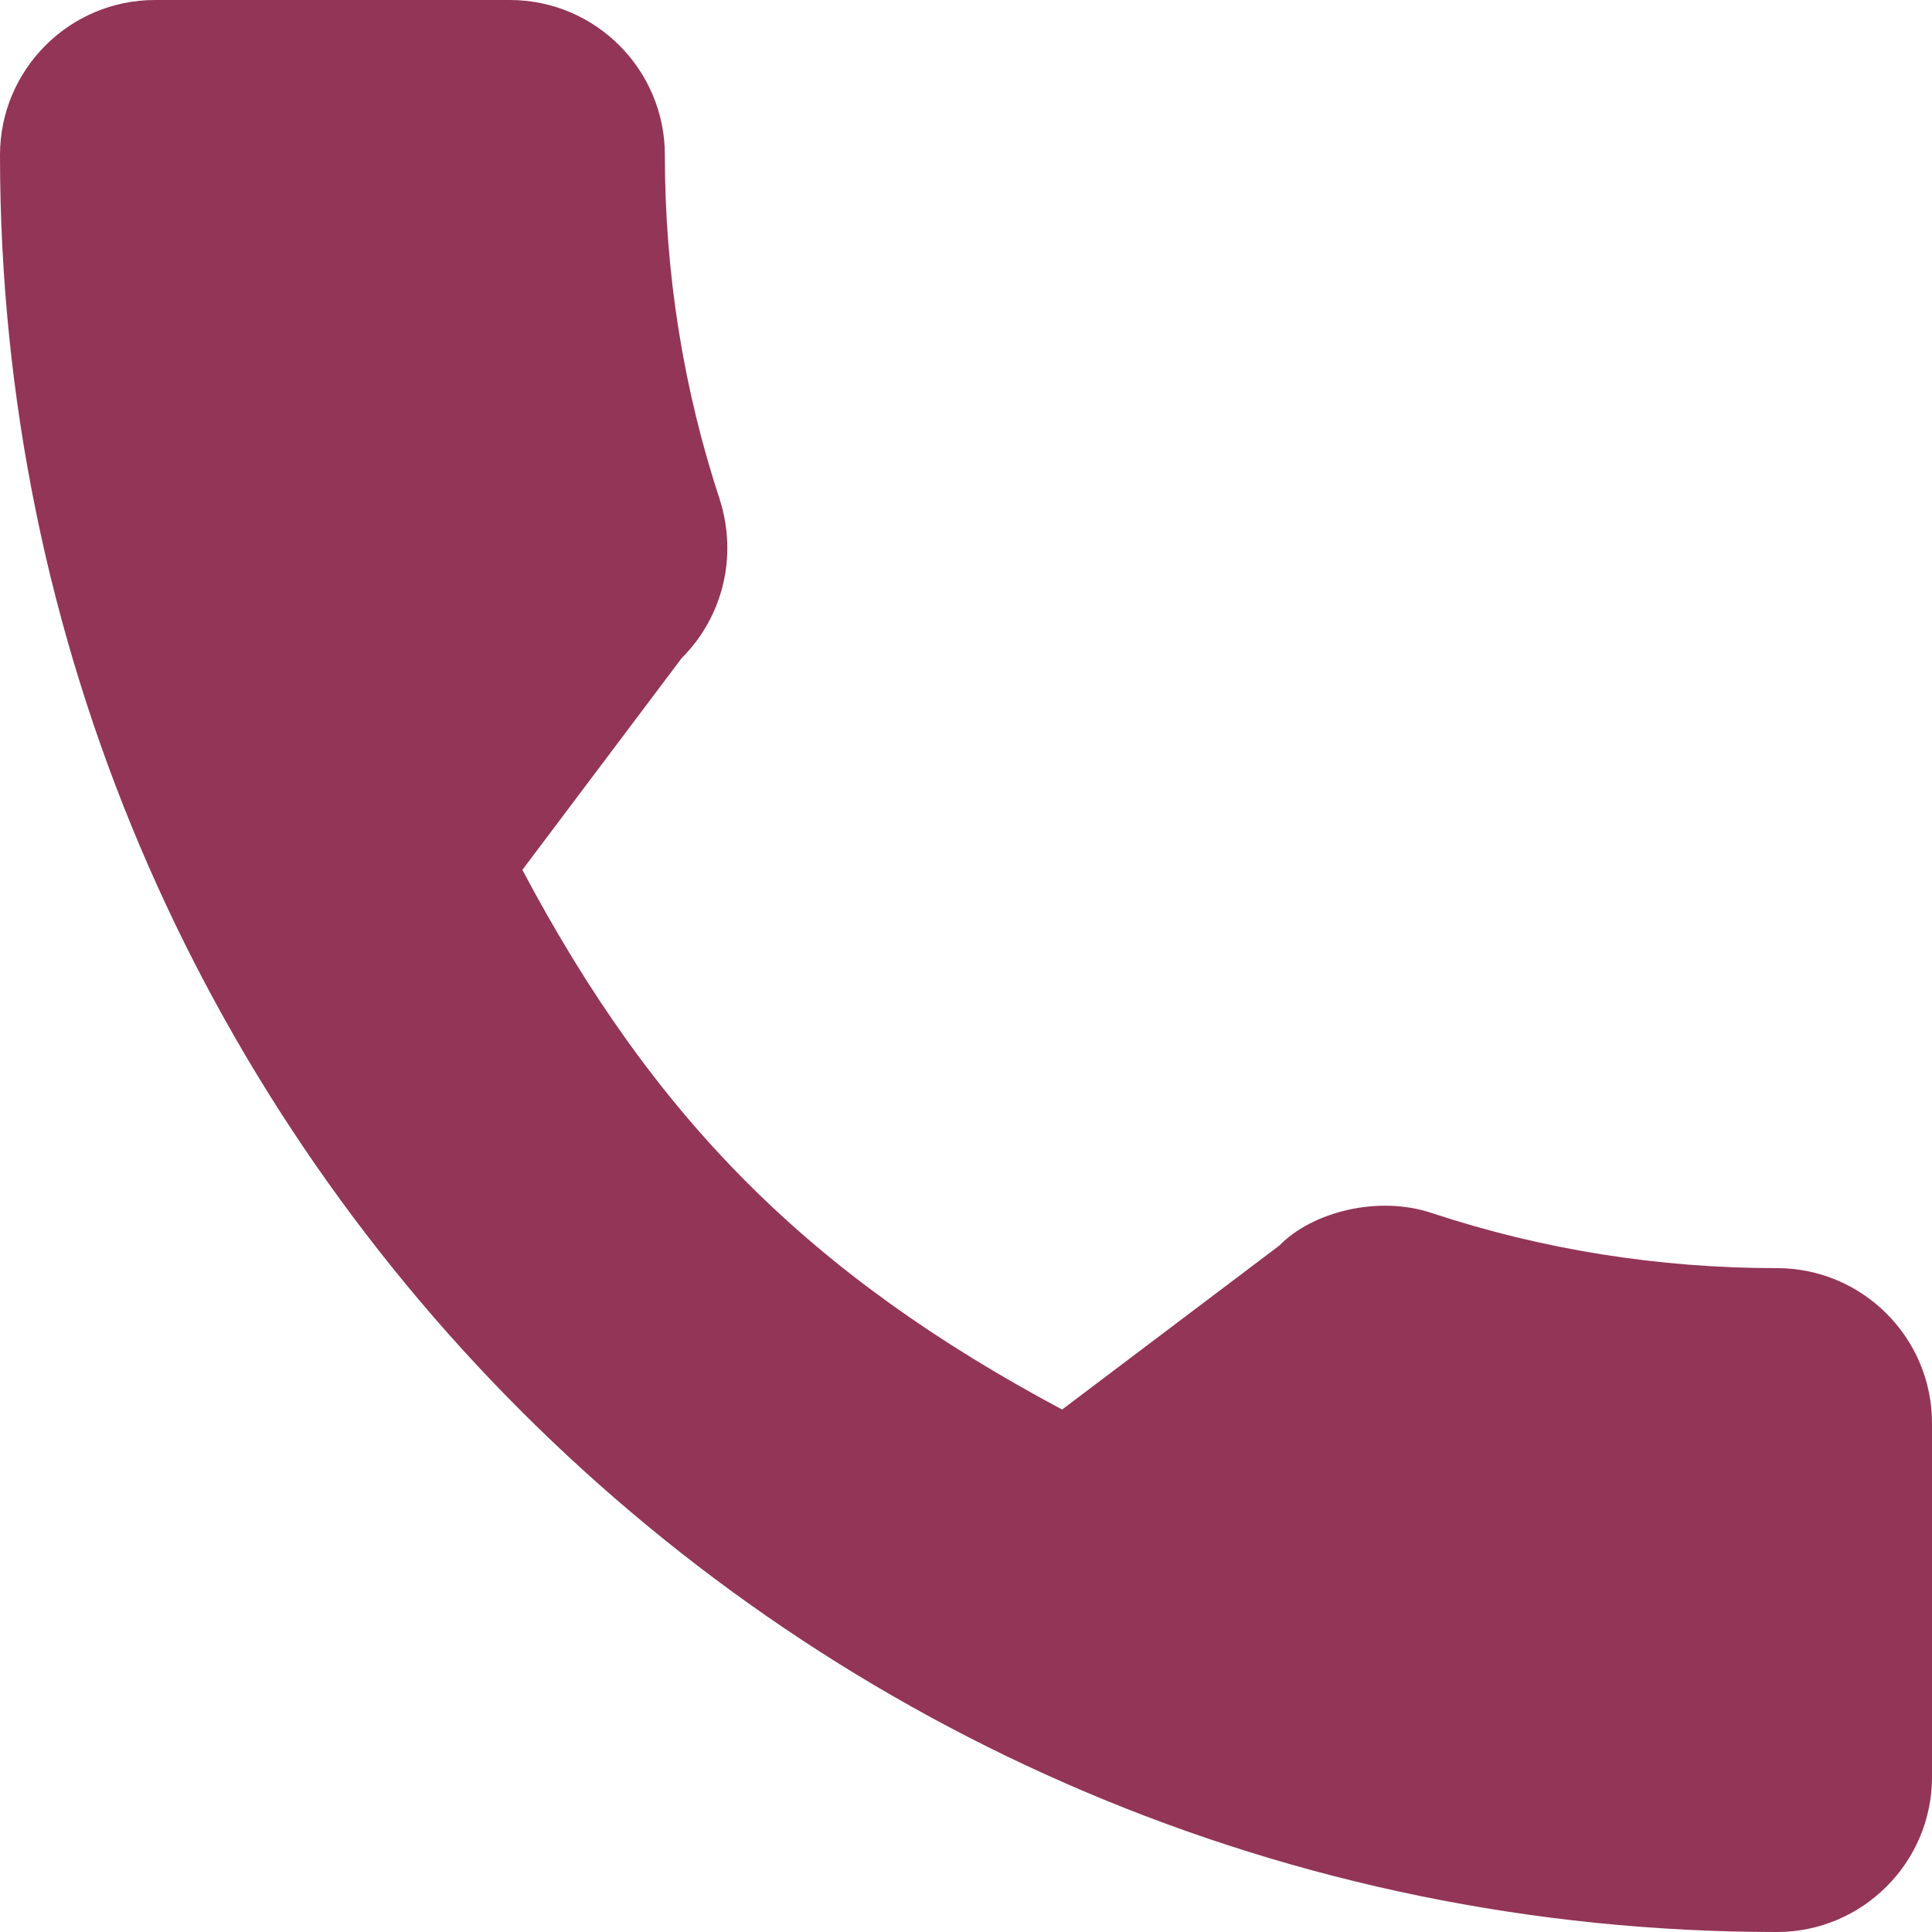
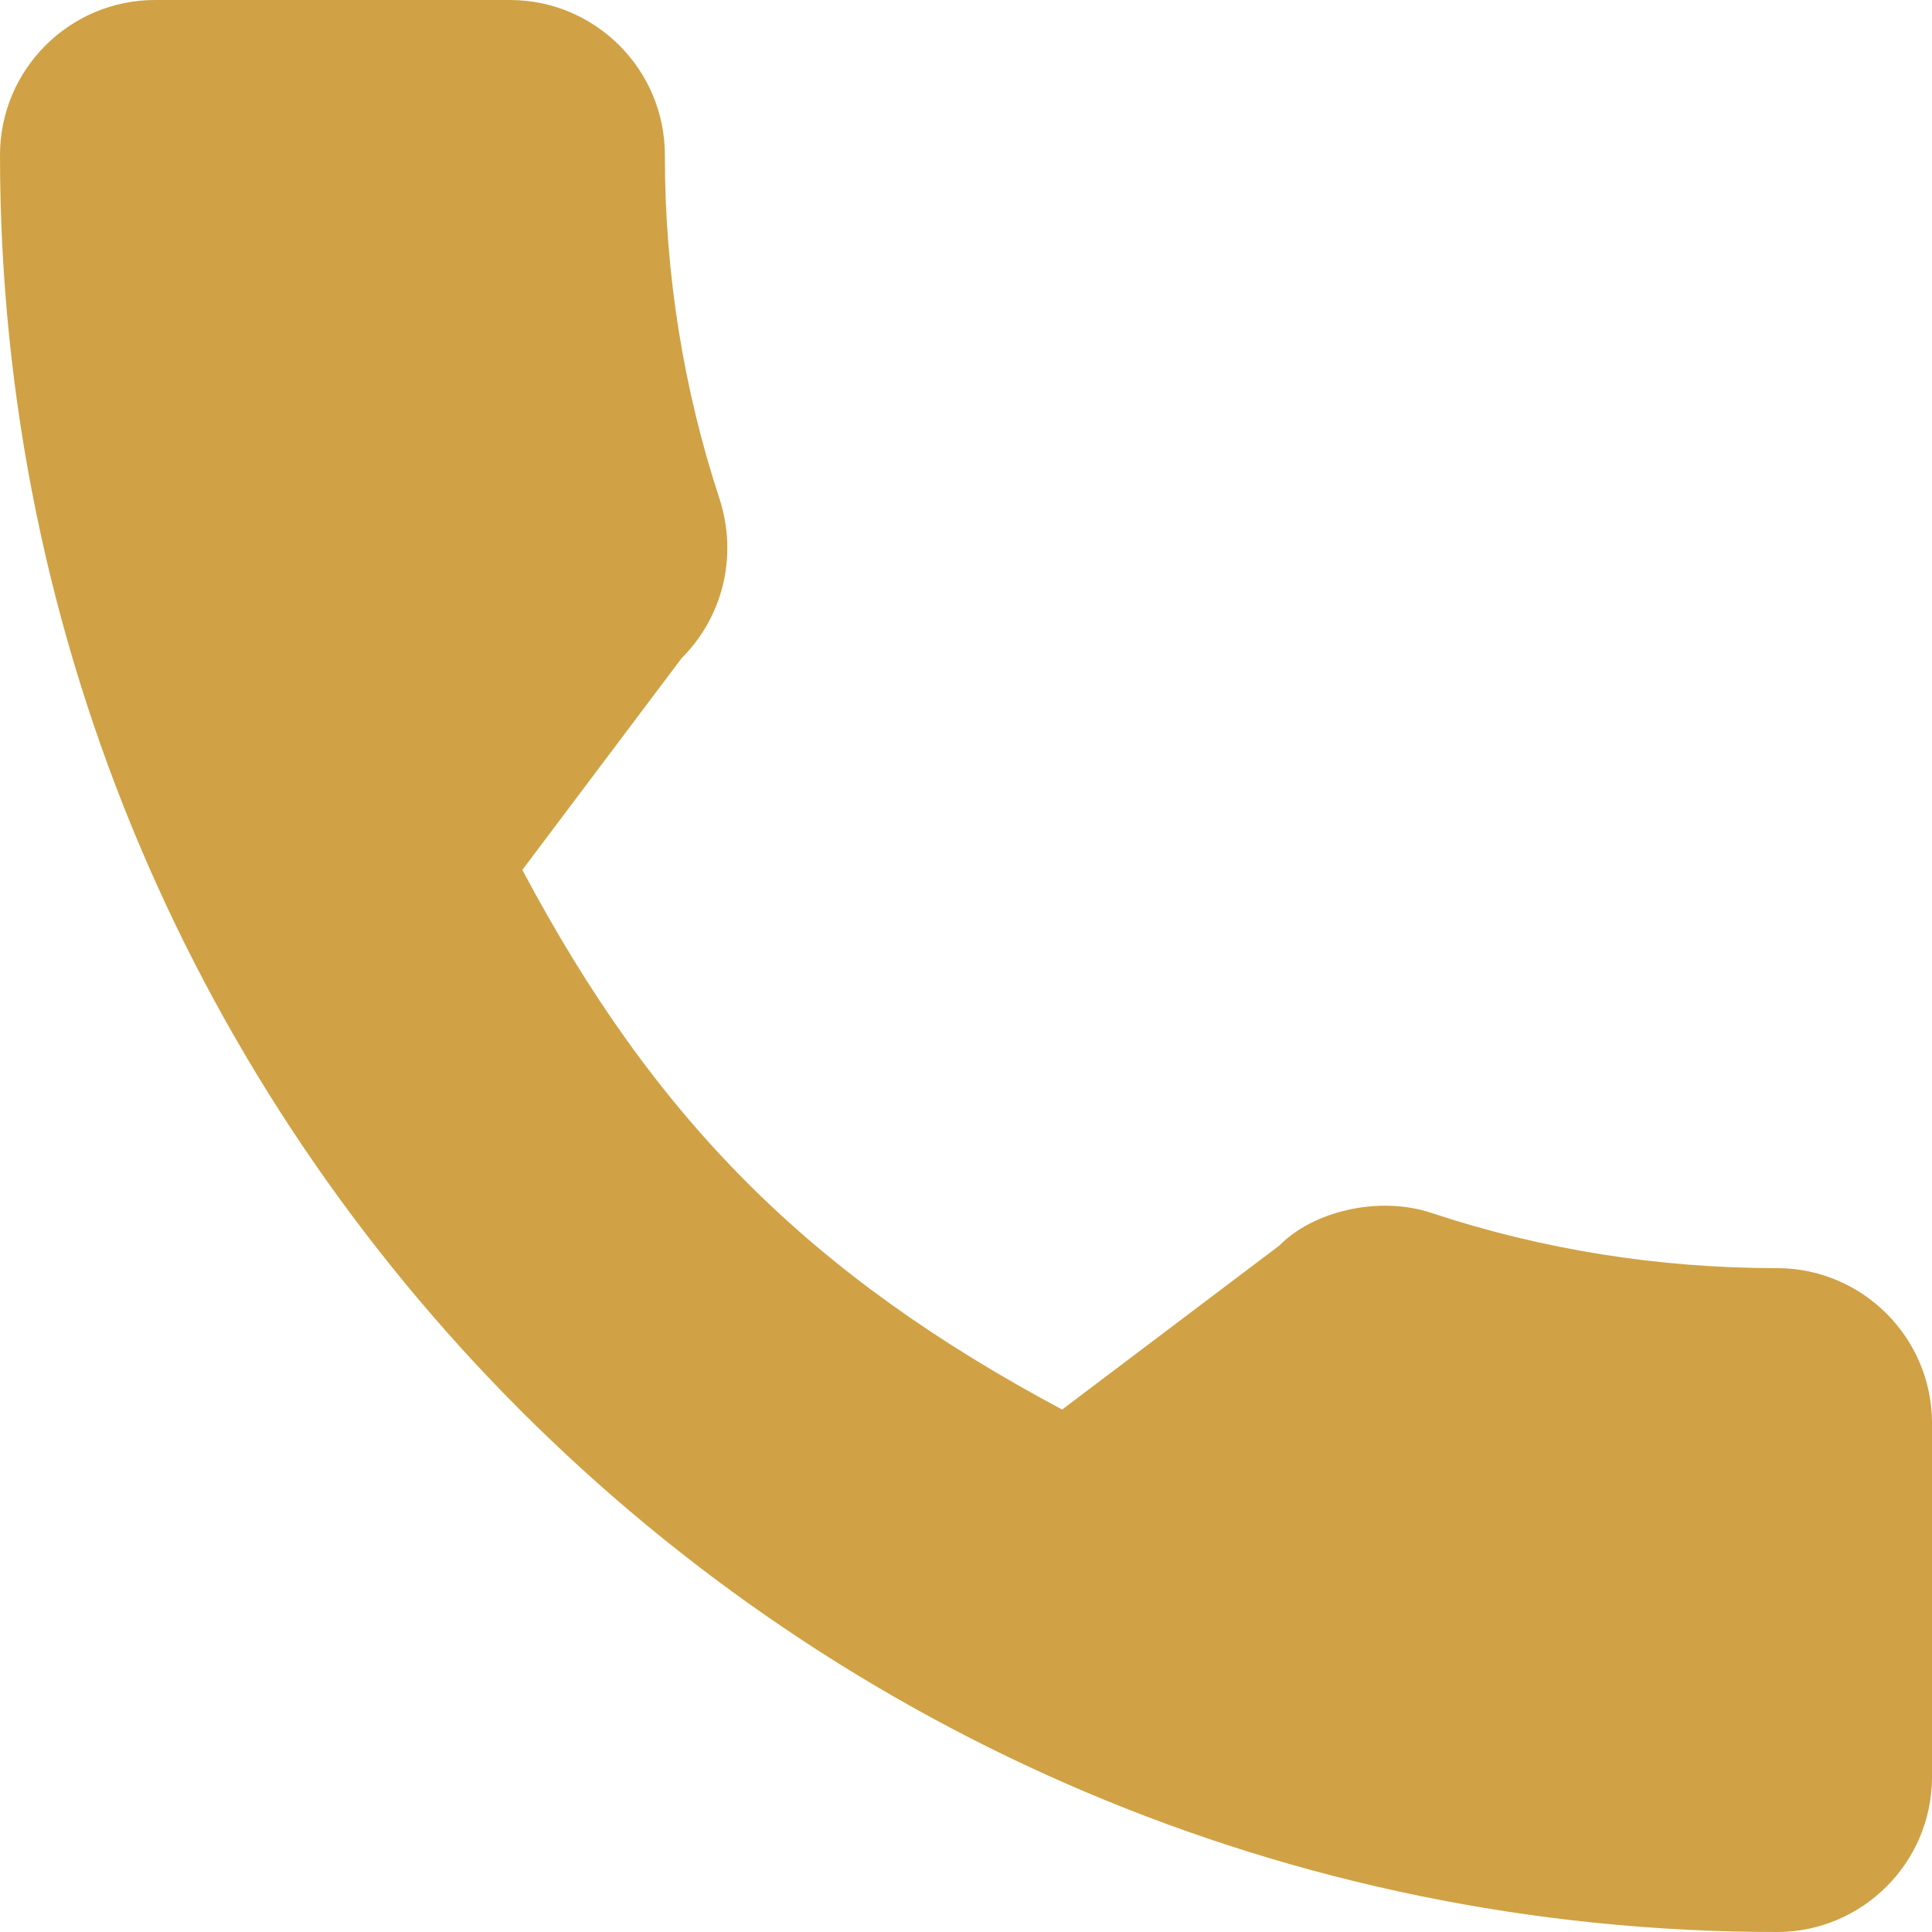
<svg xmlns="http://www.w3.org/2000/svg" version="1.1" id="Capa_1" x="0px" y="0px" viewBox="0 0 384 384" style="enable-background:new 0 0 384 384;" xml:space="preserve">
  <g>
    <g>
-       <path fill="#923556" d="M353.188,252.052c-23.51,0-46.594-3.677-68.469-10.906c-10.719-3.656-23.896-0.302-30.438,6.417l-43.177,32.594    c-50.073-26.729-80.917-57.563-107.281-107.26l31.635-42.052c8.219-8.208,11.167-20.198,7.635-31.448    c-7.26-21.99-10.948-45.063-10.948-68.583C132.146,13.823,118.323,0,101.333,0H30.813C13.823,0,0,13.823,0,30.813    C0,225.563,158.438,384,353.188,384c16.99,0,30.813-13.823,30.813-30.813v-70.323C384,265.875,370.177,252.052,353.188,252.052z" />
+       <path fill="#D0A245" d="M353.188,252.052c-23.51,0-46.594-3.677-68.469-10.906c-10.719-3.656-23.896-0.302-30.438,6.417l-43.177,32.594    c-50.073-26.729-80.917-57.563-107.281-107.26l31.635-42.052c8.219-8.208,11.167-20.198,7.635-31.448    c-7.26-21.99-10.948-45.063-10.948-68.583C132.146,13.823,118.323,0,101.333,0H30.813C13.823,0,0,13.823,0,30.813    C0,225.563,158.438,384,353.188,384c16.99,0,30.813-13.823,30.813-30.813v-70.323C384,265.875,370.177,252.052,353.188,252.052z" />
    </g>
  </g>
  <g>
</g>
  <g>
</g>
  <g>
</g>
  <g>
</g>
  <g>
</g>
  <g>
</g>
  <g>
</g>
  <g>
</g>
  <g>
</g>
  <g>
</g>
  <g>
</g>
  <g>
</g>
  <g>
</g>
  <g>
</g>
  <g>
</g>
</svg>
